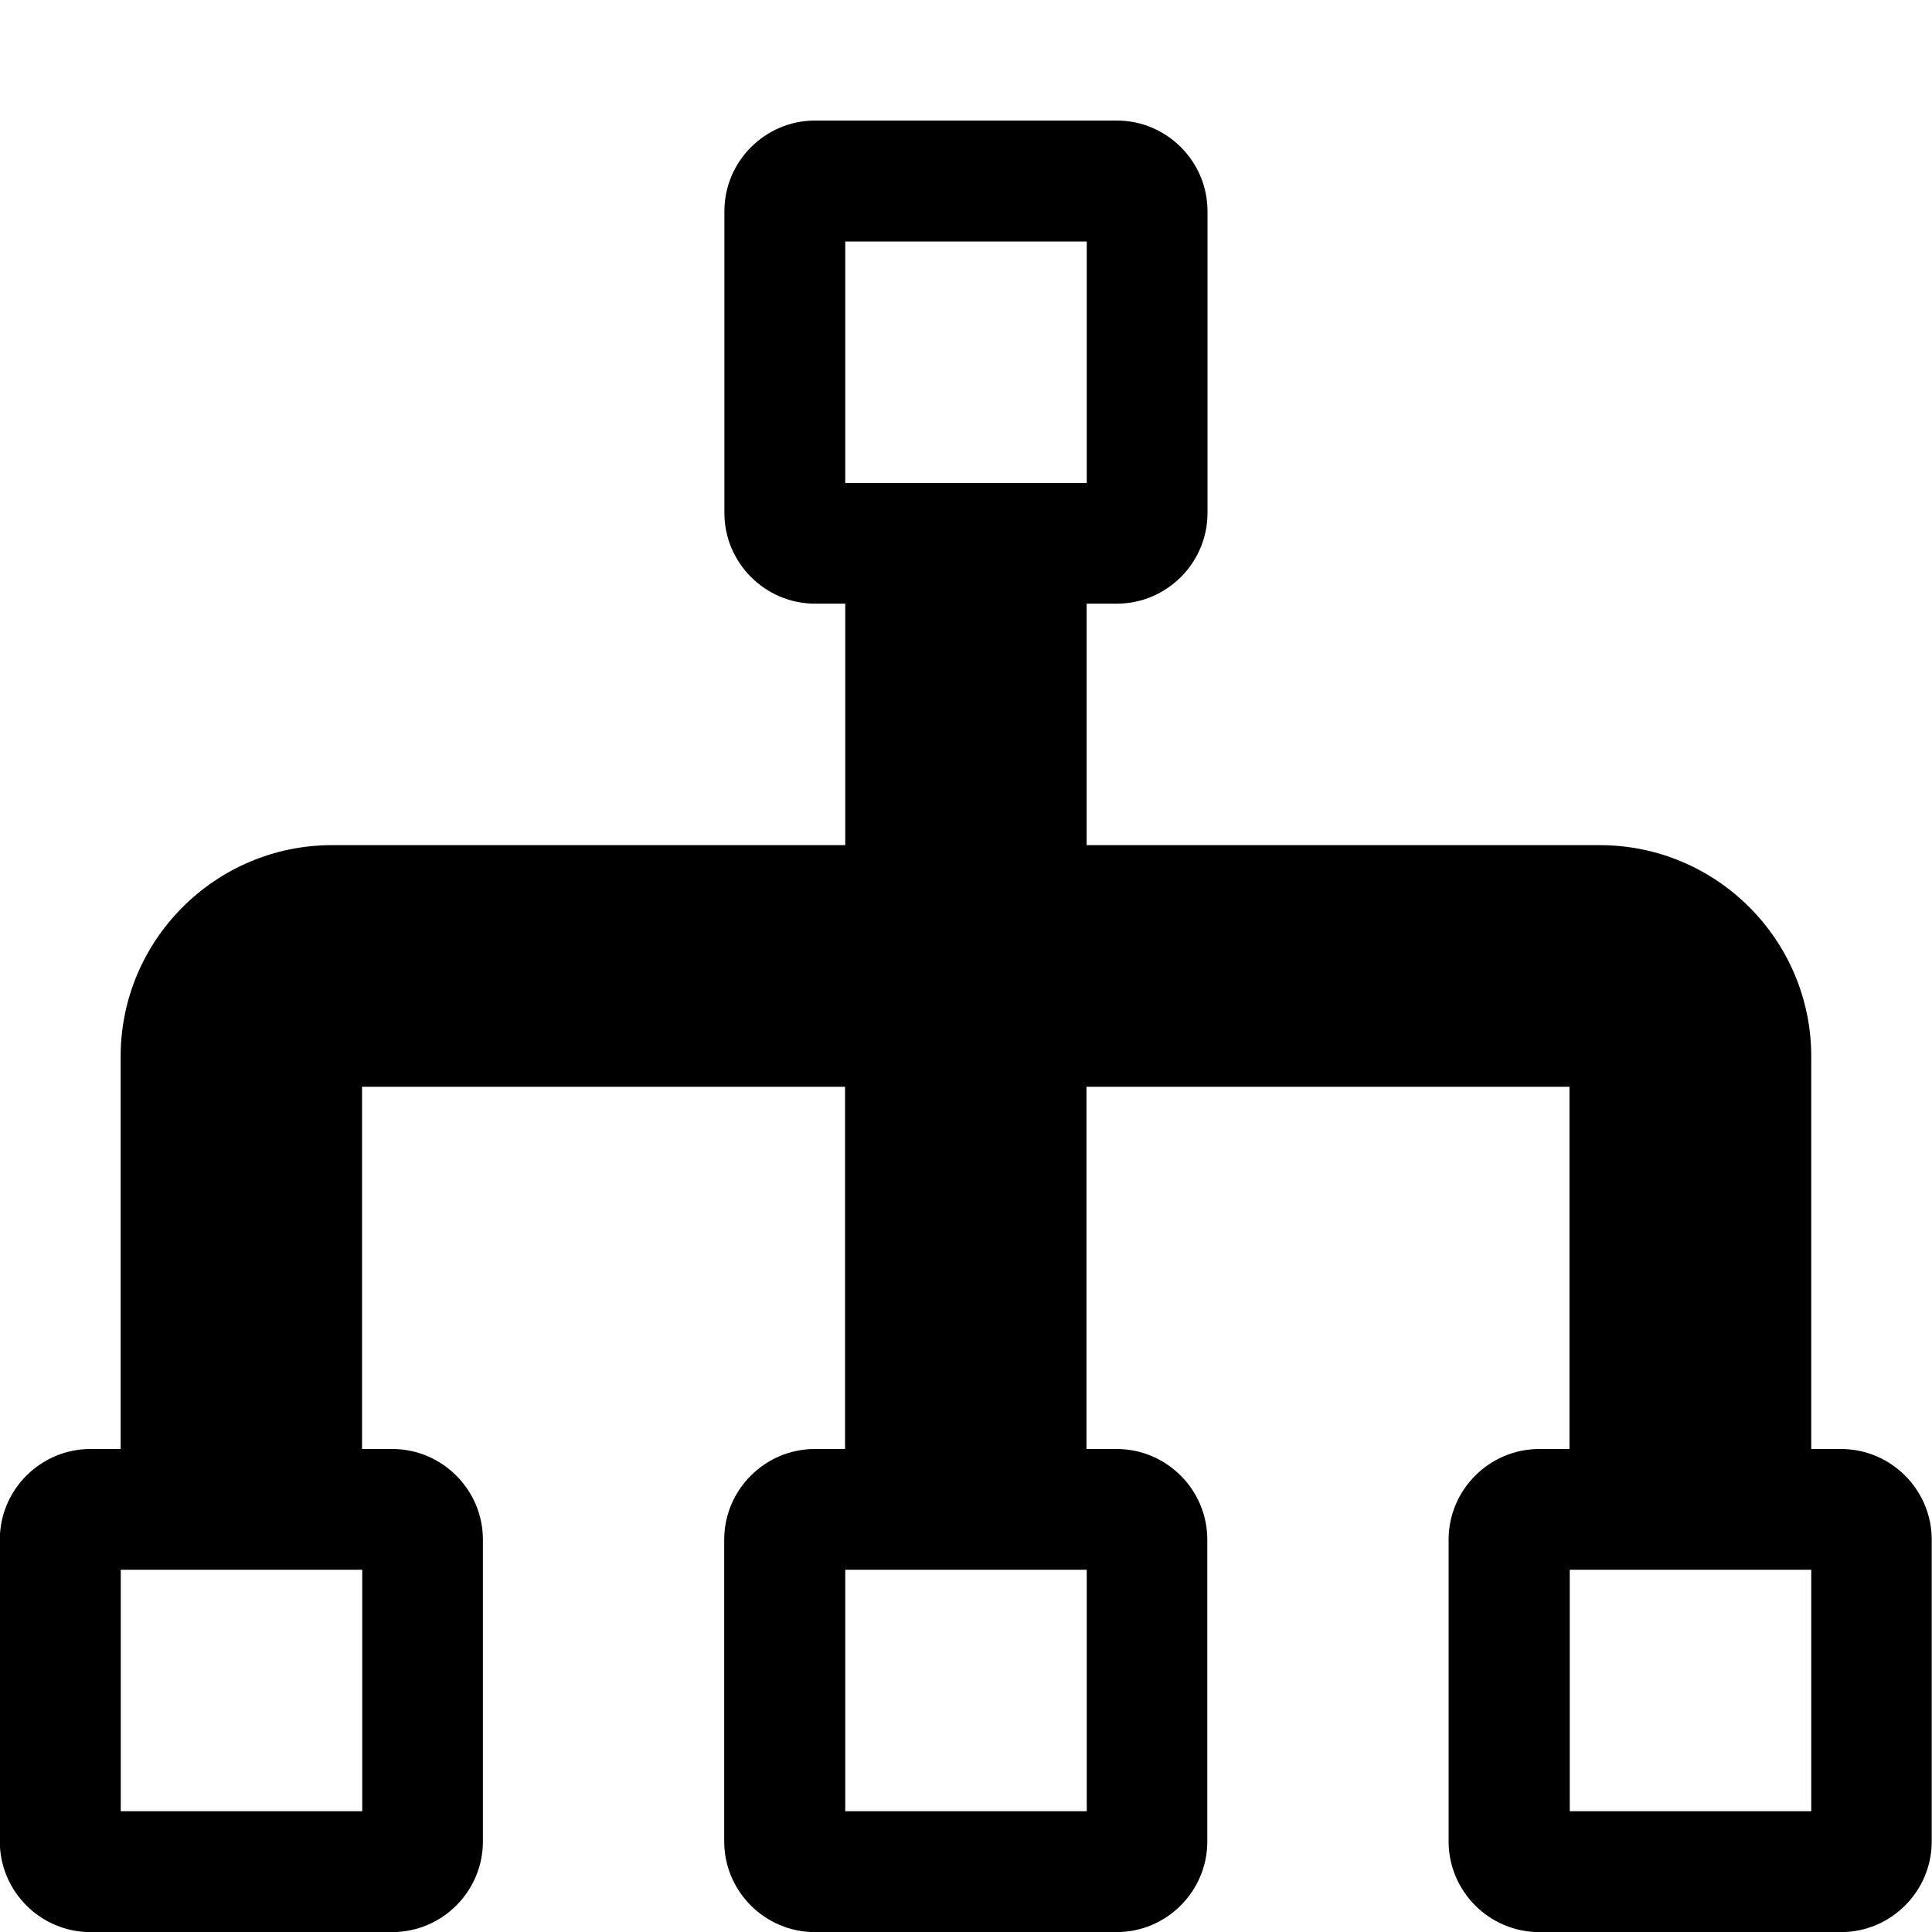
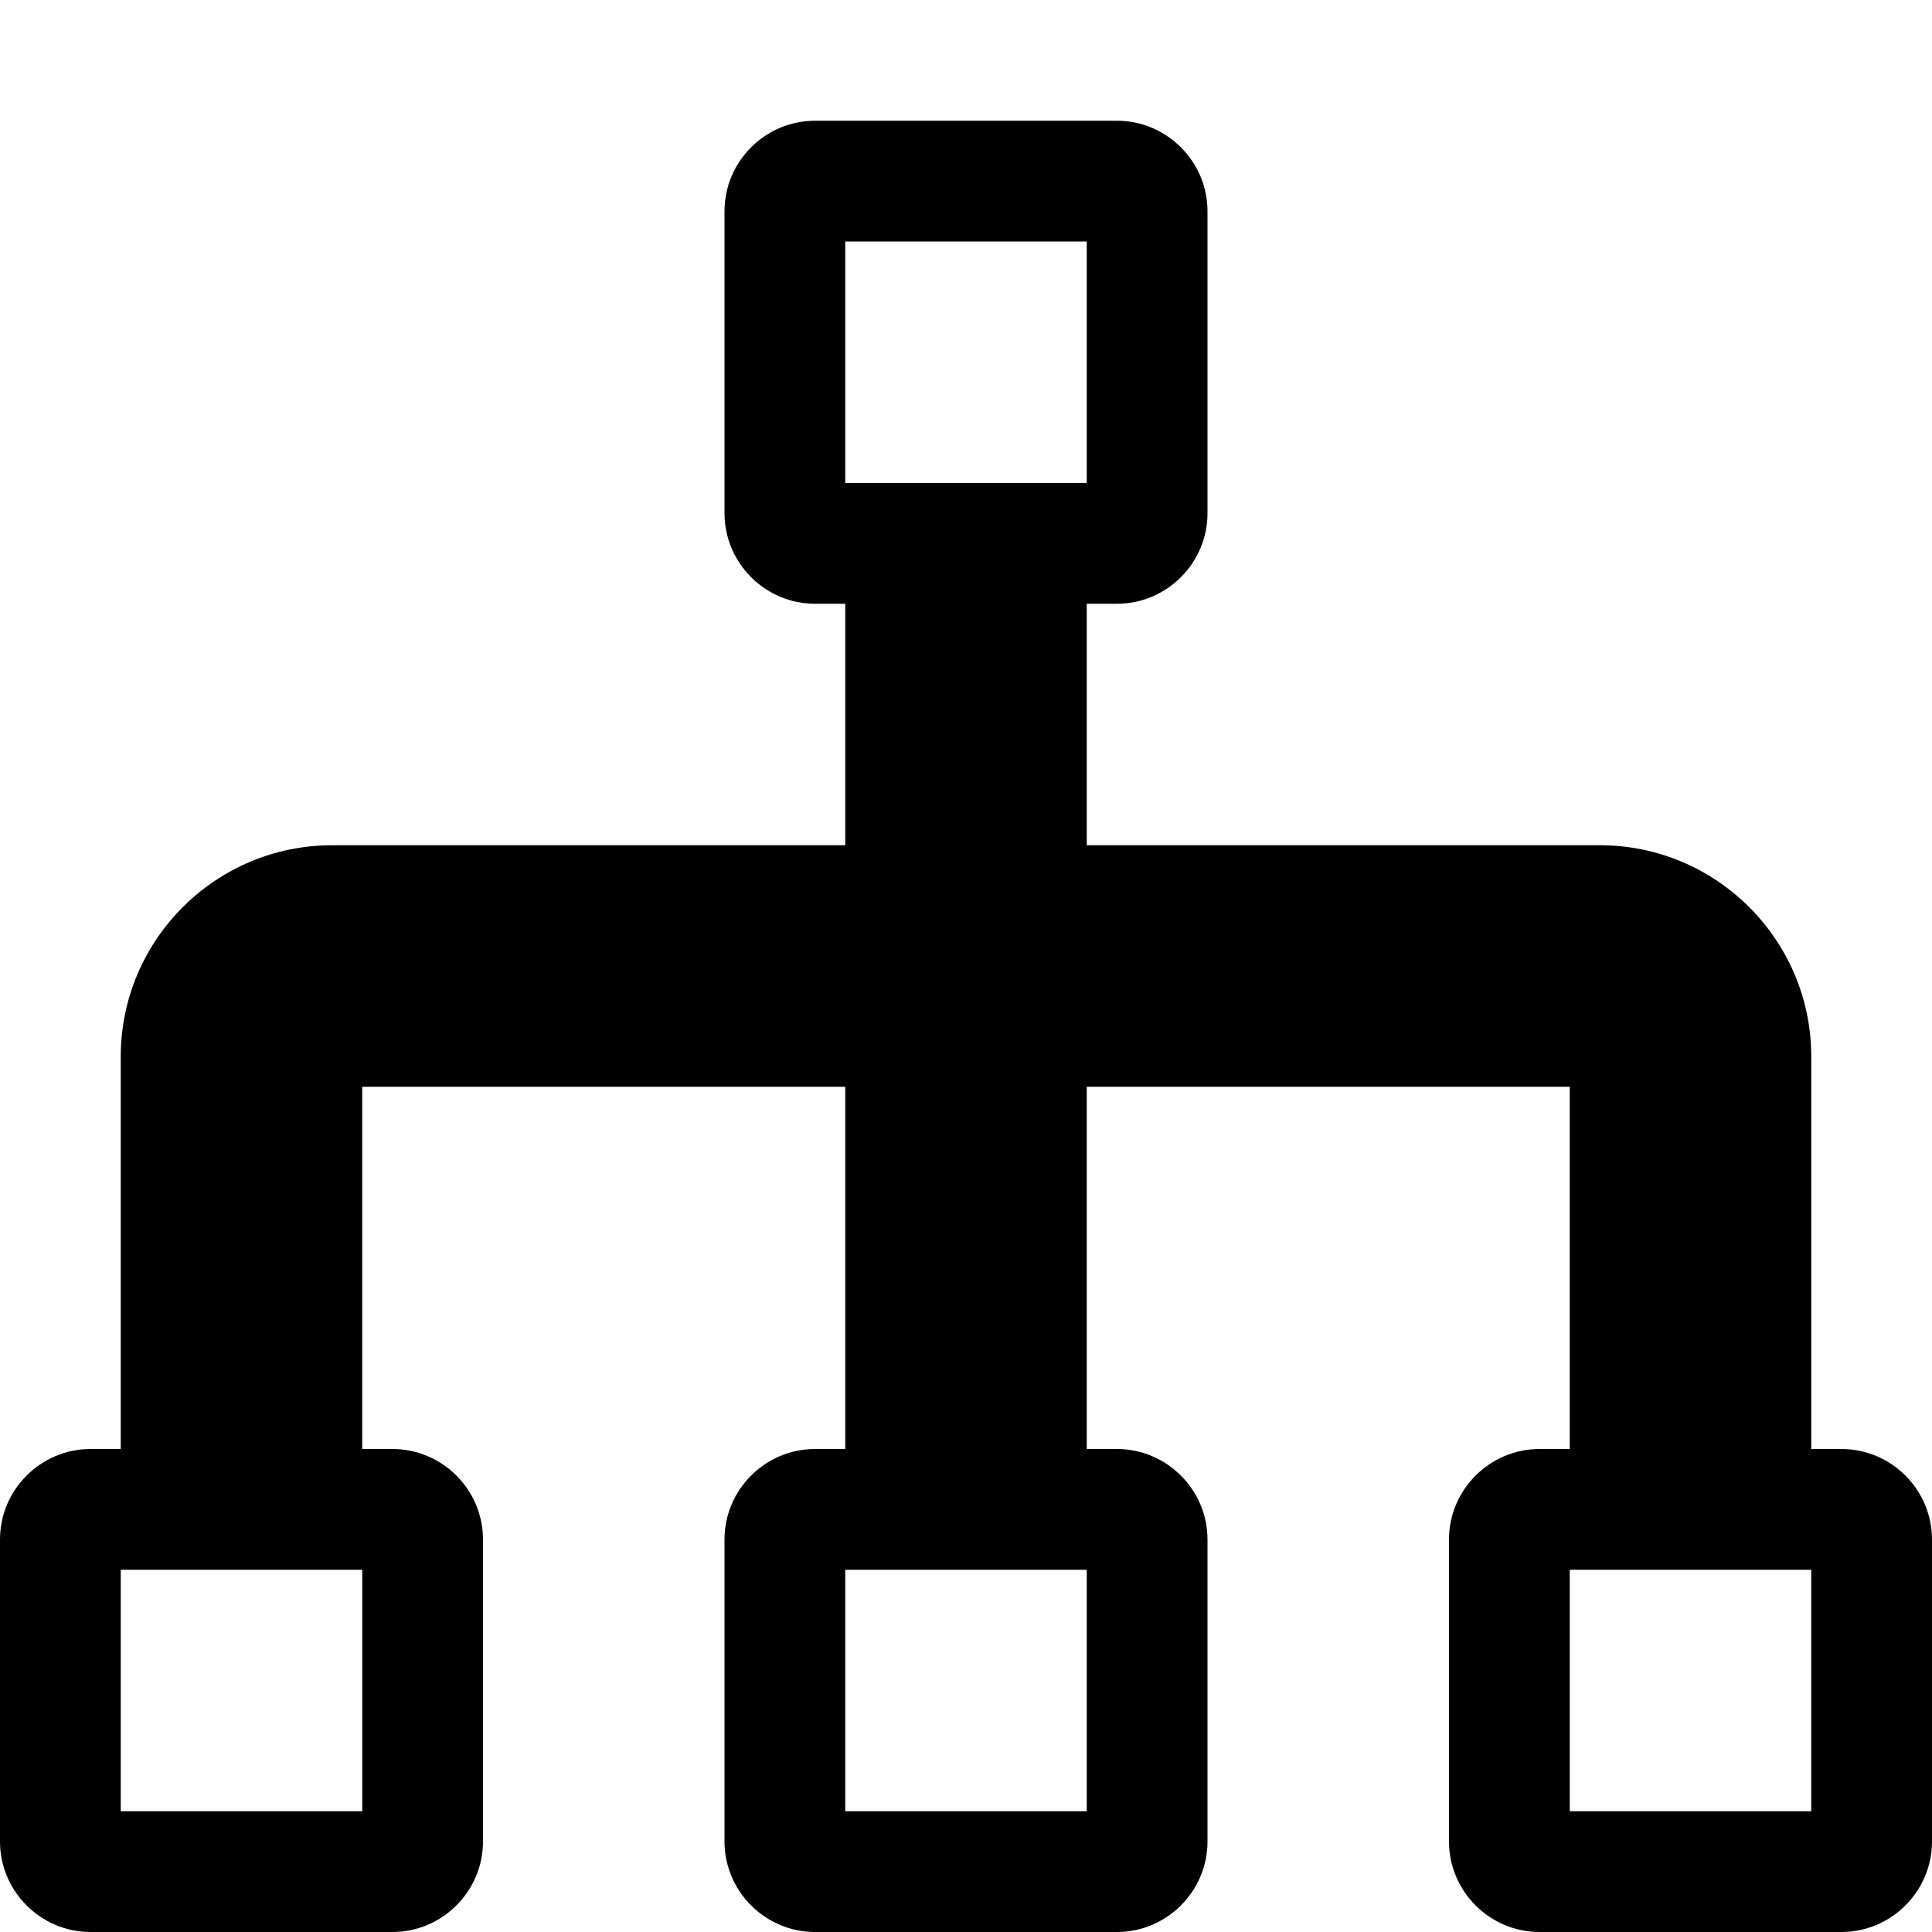
- <svg xmlns="http://www.w3.org/2000/svg" version="1.1" width="20" height="20" viewBox="0 0 20 20">
-   <path d="M19.063 15h-0.313v-4.063c0-1.206-0.981-2.188-2.188-2.188h-5.313v-2.5h0.313c0.516 0 0.938-0.422 0.938-0.938v-3.125c0-0.516-0.422-0.938-0.938-0.938h-3.125c-0.516 0-0.938 0.422-0.938 0.938v3.125c0 0.516 0.422 0.938 0.938 0.938h0.313v2.5h-5.313c-1.206 0-2.188 0.981-2.188 2.188v4.063h-0.313c-0.516 0-0.938 0.422-0.938 0.938v3.125c0 0.516 0.422 0.938 0.938 0.938h3.125c0.516 0 0.938-0.422 0.938-0.938v-3.125c0-0.516-0.422-0.938-0.938-0.938h-0.313v-3.75h5v3.75h-0.313c-0.516 0-0.938 0.422-0.938 0.938v3.125c0 0.516 0.422 0.938 0.938 0.938h3.125c0.516 0 0.938-0.422 0.938-0.938v-3.125c0-0.516-0.422-0.938-0.938-0.938h-0.313v-3.75h5v3.75h-0.313c-0.516 0-0.938 0.422-0.938 0.938v3.125c0 0.516 0.422 0.938 0.938 0.938h3.125c0.516 0 0.938-0.422 0.938-0.938v-3.125c0-0.516-0.422-0.938-0.938-0.938zM3.75 18.75h-2.5v-2.5h2.5v2.5zM11.25 18.75h-2.5v-2.5h2.5v2.5zM8.75 5v-2.5h2.5v2.5h-2.5zM18.75 18.75h-2.5v-2.5h2.5v2.5z" />
+ <svg xmlns="http://www.w3.org/2000/svg" version="1.1" width="14" height="14" viewBox="0 0 14 14">
+   <path d="M13.344 10.5h-0.219v-2.844c0-0.844-0.687-1.531-1.531-1.531h-3.719v-1.75h0.219c0.361 0 0.656-0.295 0.656-0.656v-2.188c0-0.361-0.295-0.656-0.656-0.656h-2.188c-0.361 0-0.656 0.295-0.656 0.656v2.188c0 0.361 0.295 0.656 0.656 0.656h0.219v1.75h-3.719c-0.844 0-1.531 0.687-1.531 1.531v2.844h-0.219c-0.361 0-0.656 0.295-0.656 0.656v2.188c0 0.361 0.295 0.656 0.656 0.656h2.188c0.361 0 0.656-0.295 0.656-0.656v-2.188c0-0.361-0.295-0.656-0.656-0.656h-0.219v-2.625h3.5v2.625h-0.219c-0.361 0-0.656 0.295-0.656 0.656v2.188c0 0.361 0.295 0.656 0.656 0.656h2.188c0.361 0 0.656-0.295 0.656-0.656v-2.188c0-0.361-0.295-0.656-0.656-0.656h-0.219v-2.625h3.5v2.625h-0.219c-0.361 0-0.656 0.295-0.656 0.656v2.188c0 0.361 0.295 0.656 0.656 0.656h2.188c0.361 0 0.656-0.295 0.656-0.656v-2.188c0-0.361-0.295-0.656-0.656-0.656zM2.625 13.125h-1.75v-1.75h1.75v1.75zM7.875 13.125h-1.75v-1.75h1.75v1.75zM6.125 3.5v-1.75h1.75v1.75h-1.75zM13.125 13.125h-1.75v-1.75h1.75v1.75z" />
</svg>
